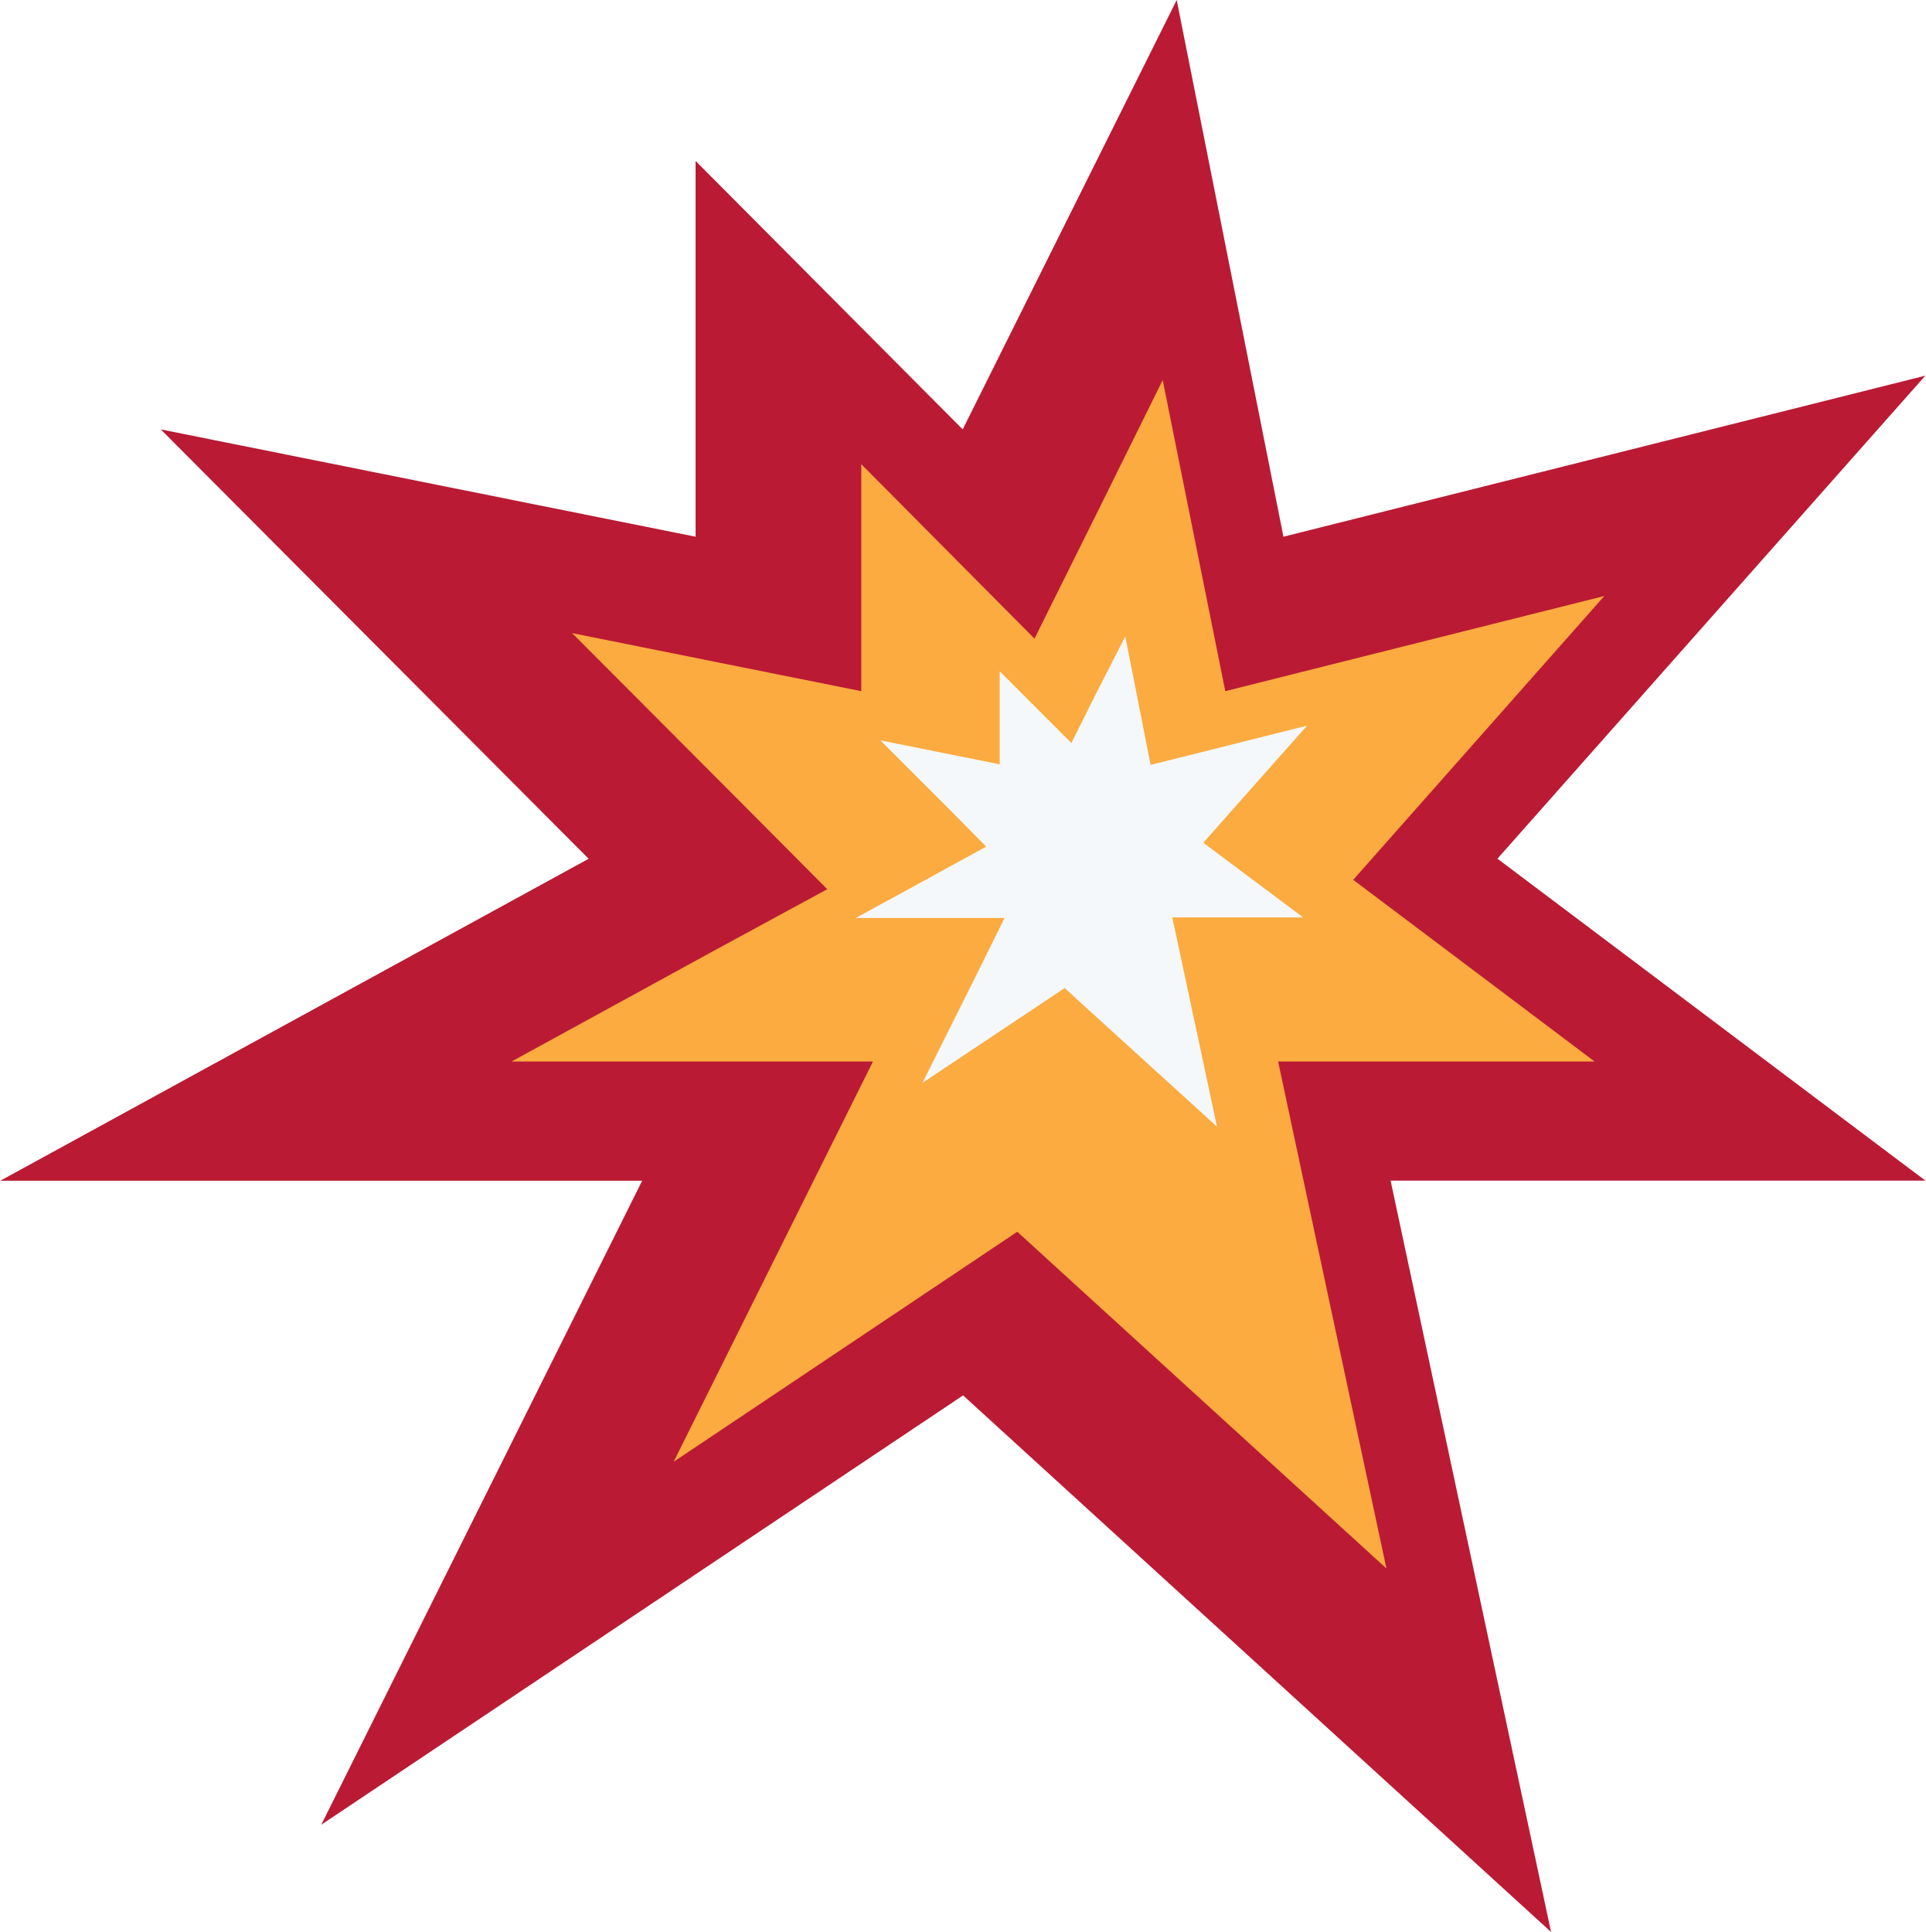
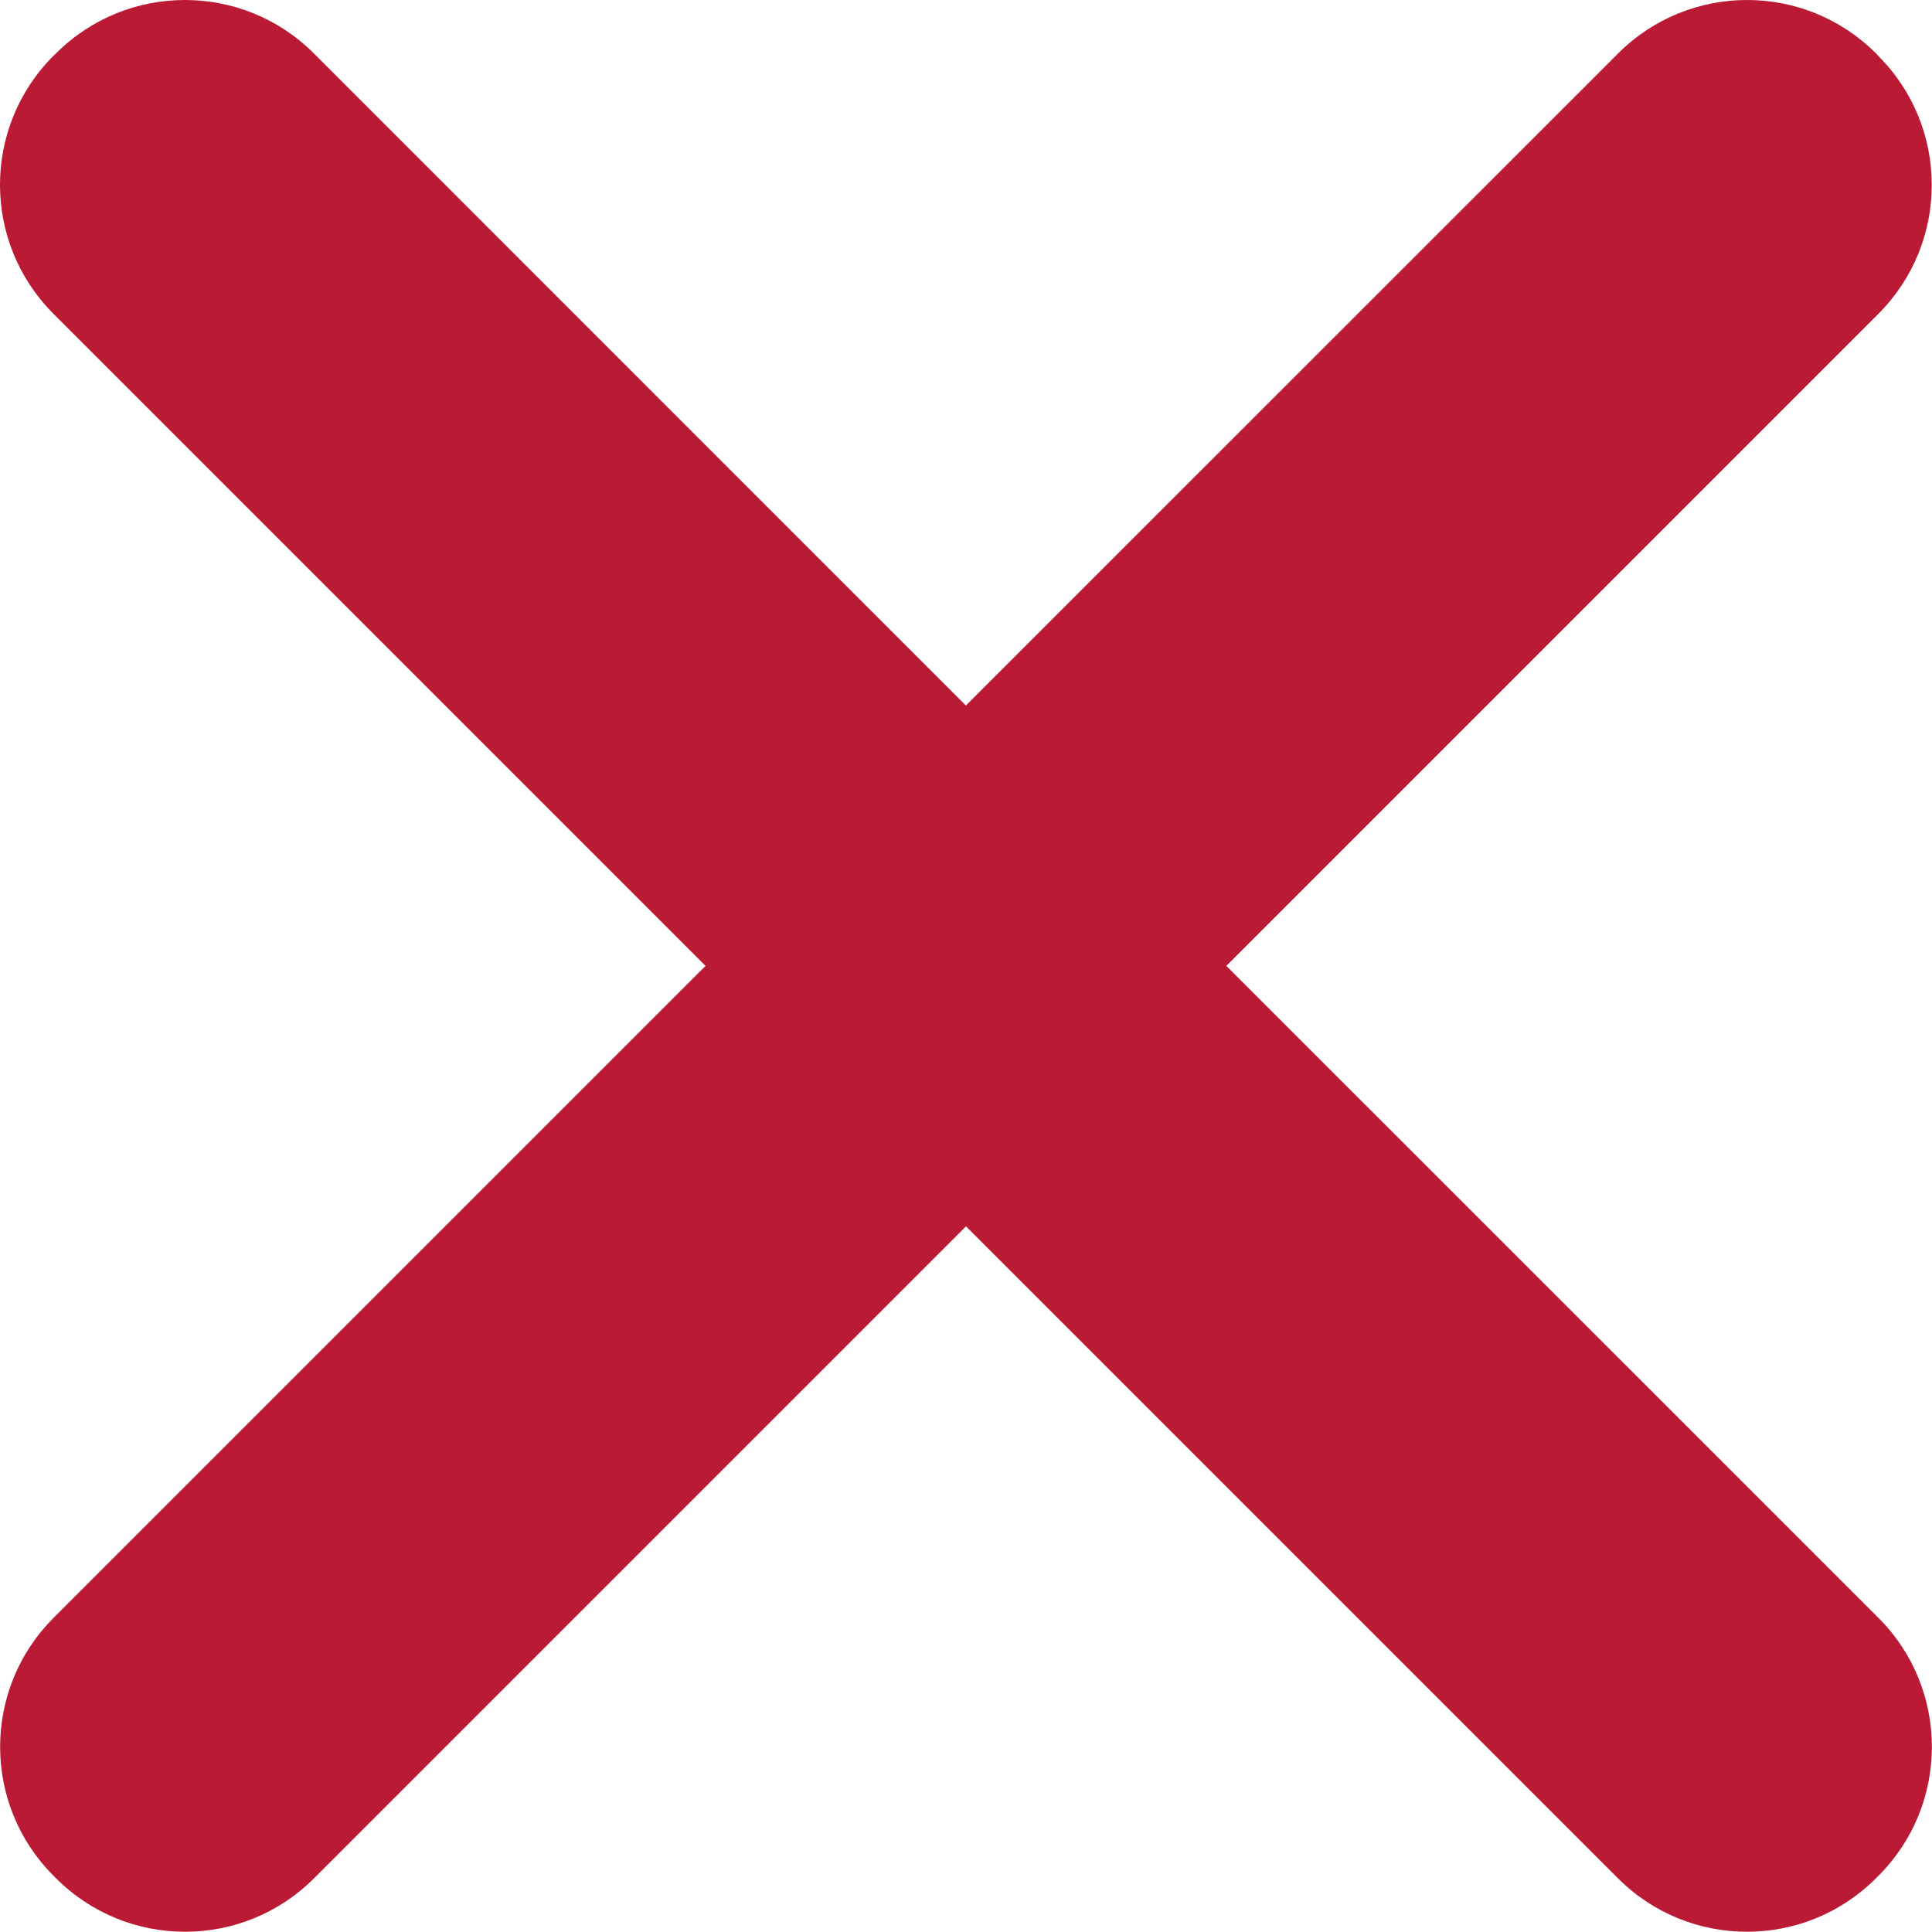
- <svg xmlns="http://www.w3.org/2000/svg" width="19.931" height="20">
-   <path data-name="Caminho 75" d="M12.18 0 9.965 4.445 7.2 1.666v3.89L1.664 4.445 6.093 8.89l-6.09 3.333h6.644L3.325 18.89l6.644-4.445L16.055 20l-1.661-7.778h5.536L15.5 8.889l4.429-5-6.644 1.667Z" fill="#bb1a34" />
-   <path data-name="Caminho 76" d="m12.683 7.155 1.03-.259 2.893-.726-1.869 2.113-.73.825.88.662 1.619 1.219H13.23l.262 1.229.859 4.019-3.236-2.952-.585-.534-.657.44-2.9 1.941 1.331-2.673.732-1.47H5.295l2.082-1.14 1.186-.644-.956-.961-1.685-1.69 1.783.358 1.21.243v-2.35l.8.806.993 1 .627-1.261.7-1.415" fill="#fcab40" />
-   <path data-name="Caminho 77" d="m11.91 7.918.425-.106 1.194-.3-.773.872-.3.34.364.273.669.5h-1.355l.109.507.354 1.659-1.336-1.215-.241-.22-.272.182-1.2.8.55-1.1.3-.607h-1.54l.86-.47.49-.269-.395-.4-.7-.7.735.148.5.1v-.963l.332.332.41.411.259-.52.299-.583" fill="#f5f8fa" />
+ <svg xmlns="http://www.w3.org/2000/svg" width="16" height="16" viewBox="0 0 16 16">
+   <path id="delete" d="M10.157,8l5.4-5.4a1.51,1.51,0,0,0,0-2.135L15.537.443a1.51,1.51,0,0,0-2.135,0L8,5.844,2.6.443a1.51,1.51,0,0,0-2.135,0L.443.464a1.51,1.51,0,0,0,0,2.135L5.844,8l-5.4,5.4a1.51,1.51,0,0,0,0,2.135l.022.022a1.51,1.51,0,0,0,2.135,0l5.4-5.4,5.4,5.4a1.51,1.51,0,0,0,2.135,0l.022-.022a1.51,1.51,0,0,0,0-2.135Z" transform="translate(-0.001 -0.001)" fill="#bb1a34" />
</svg>
